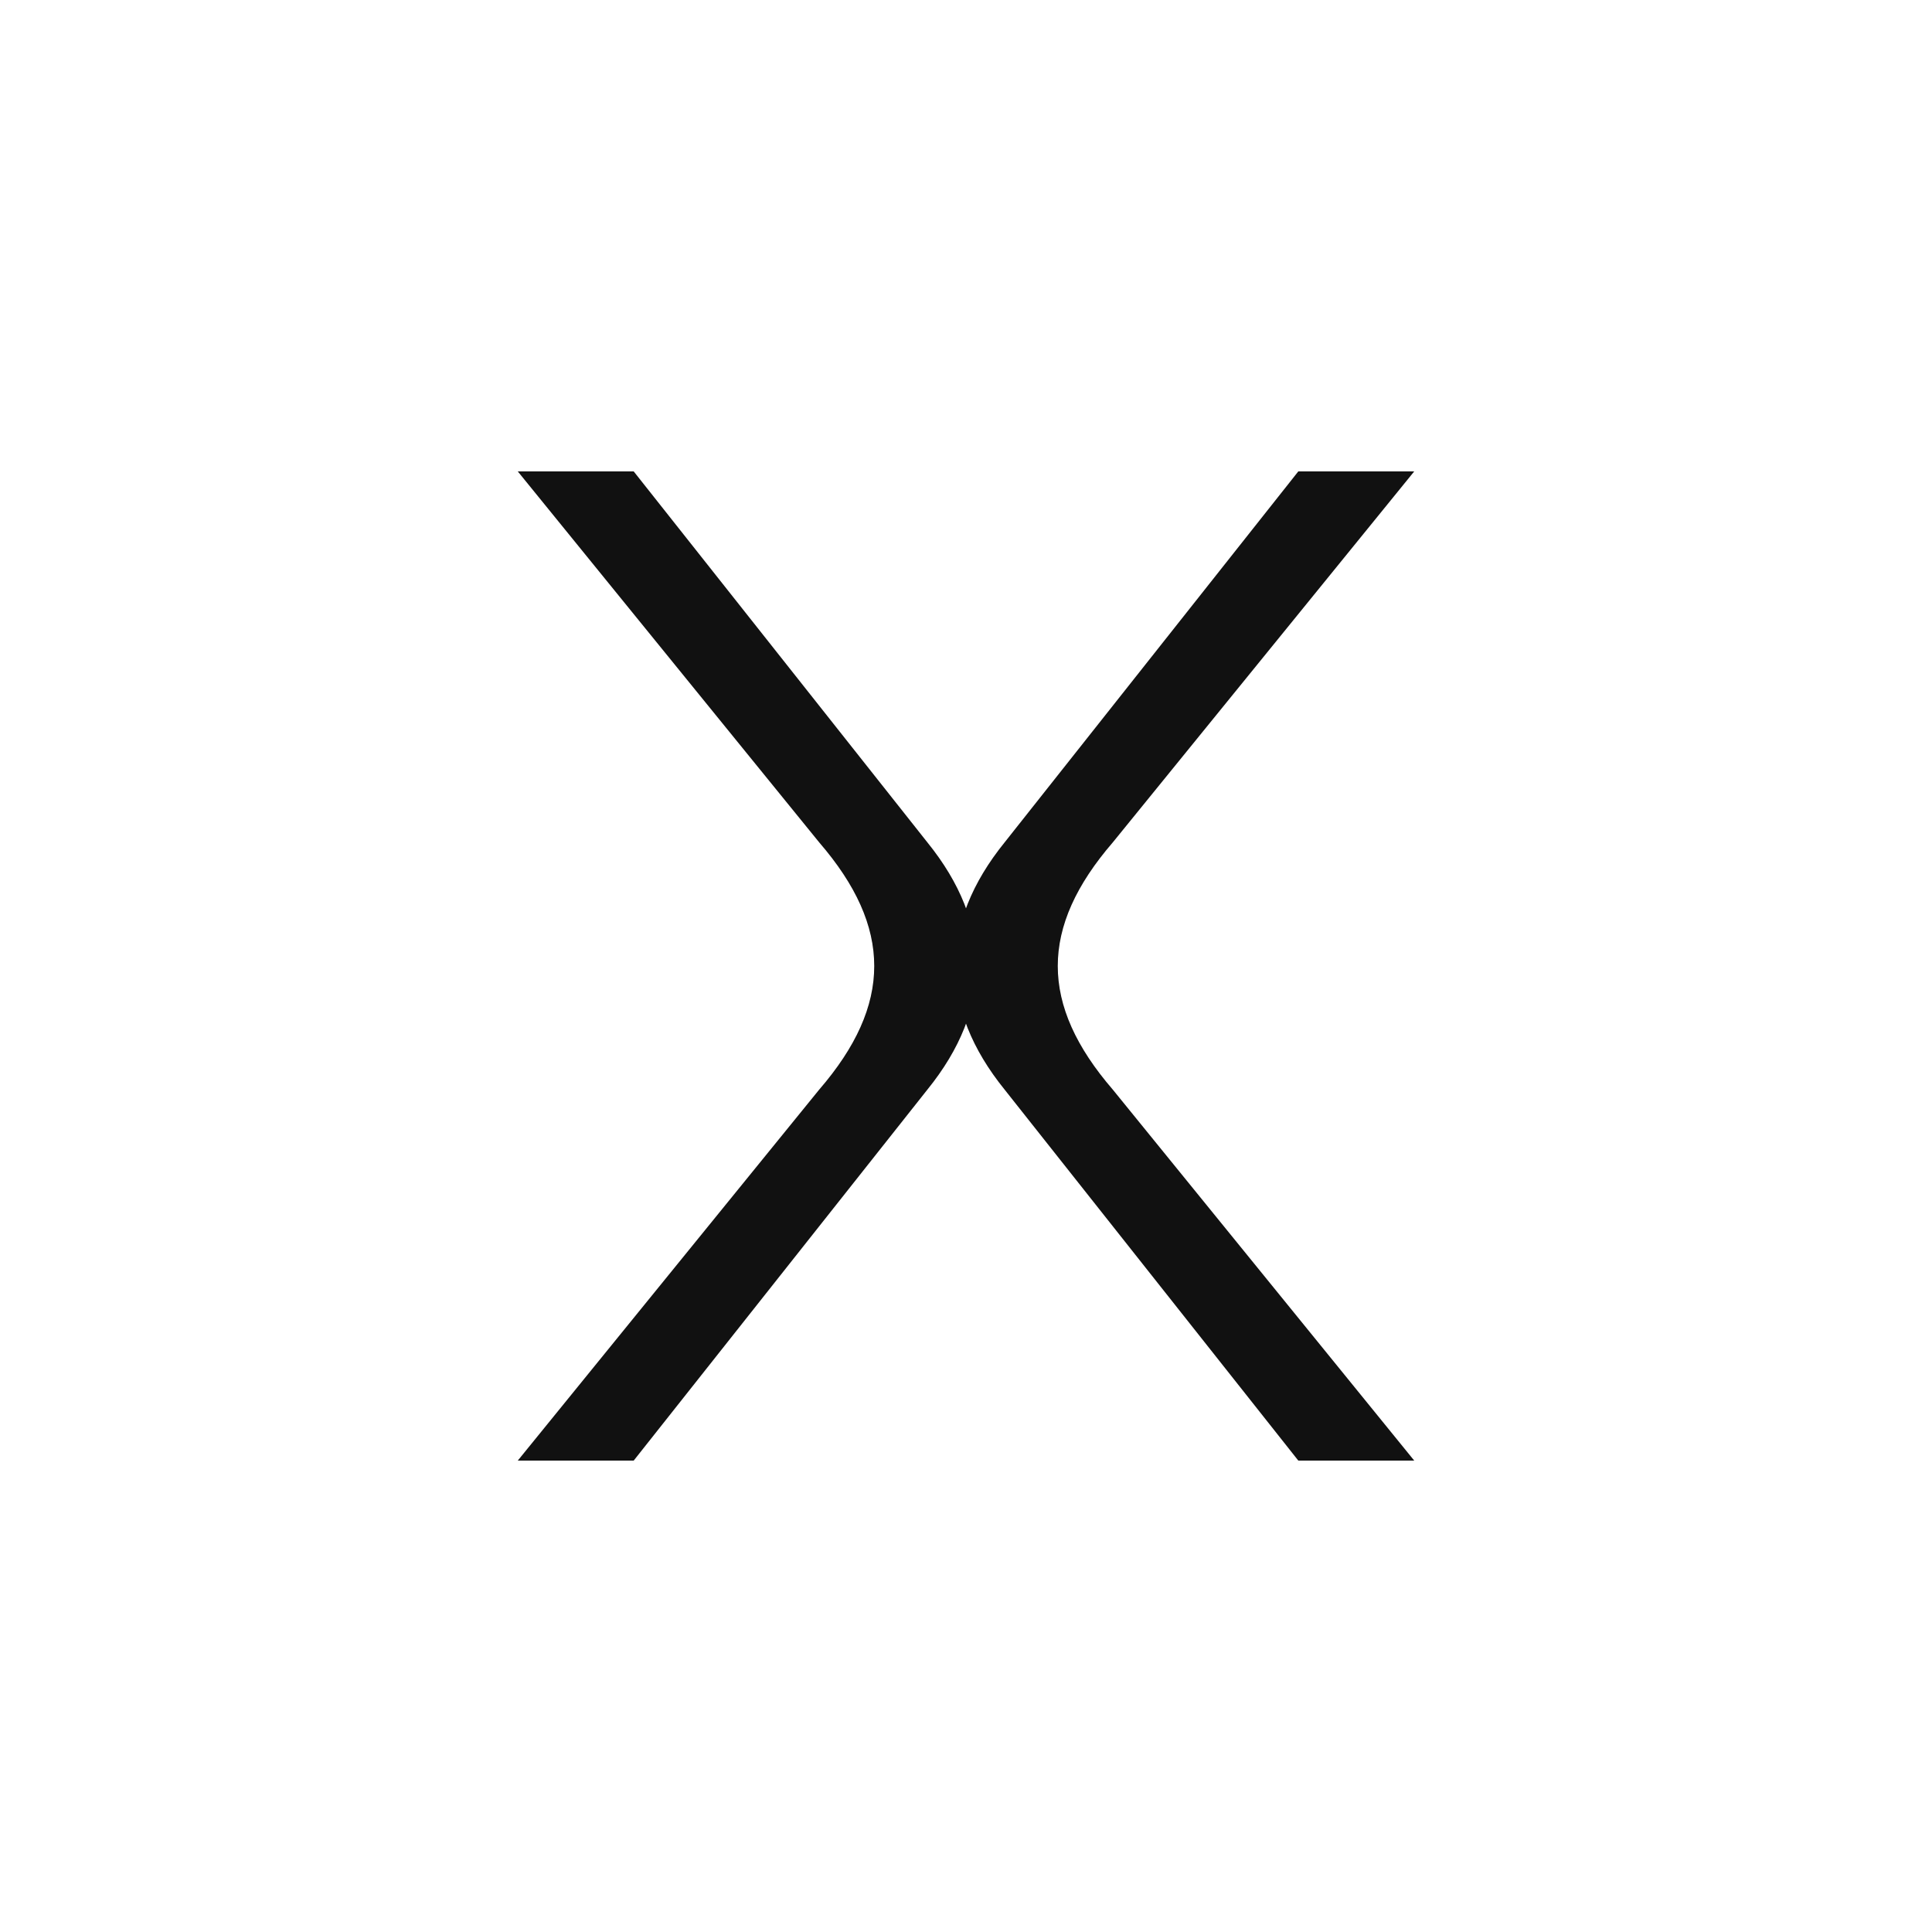
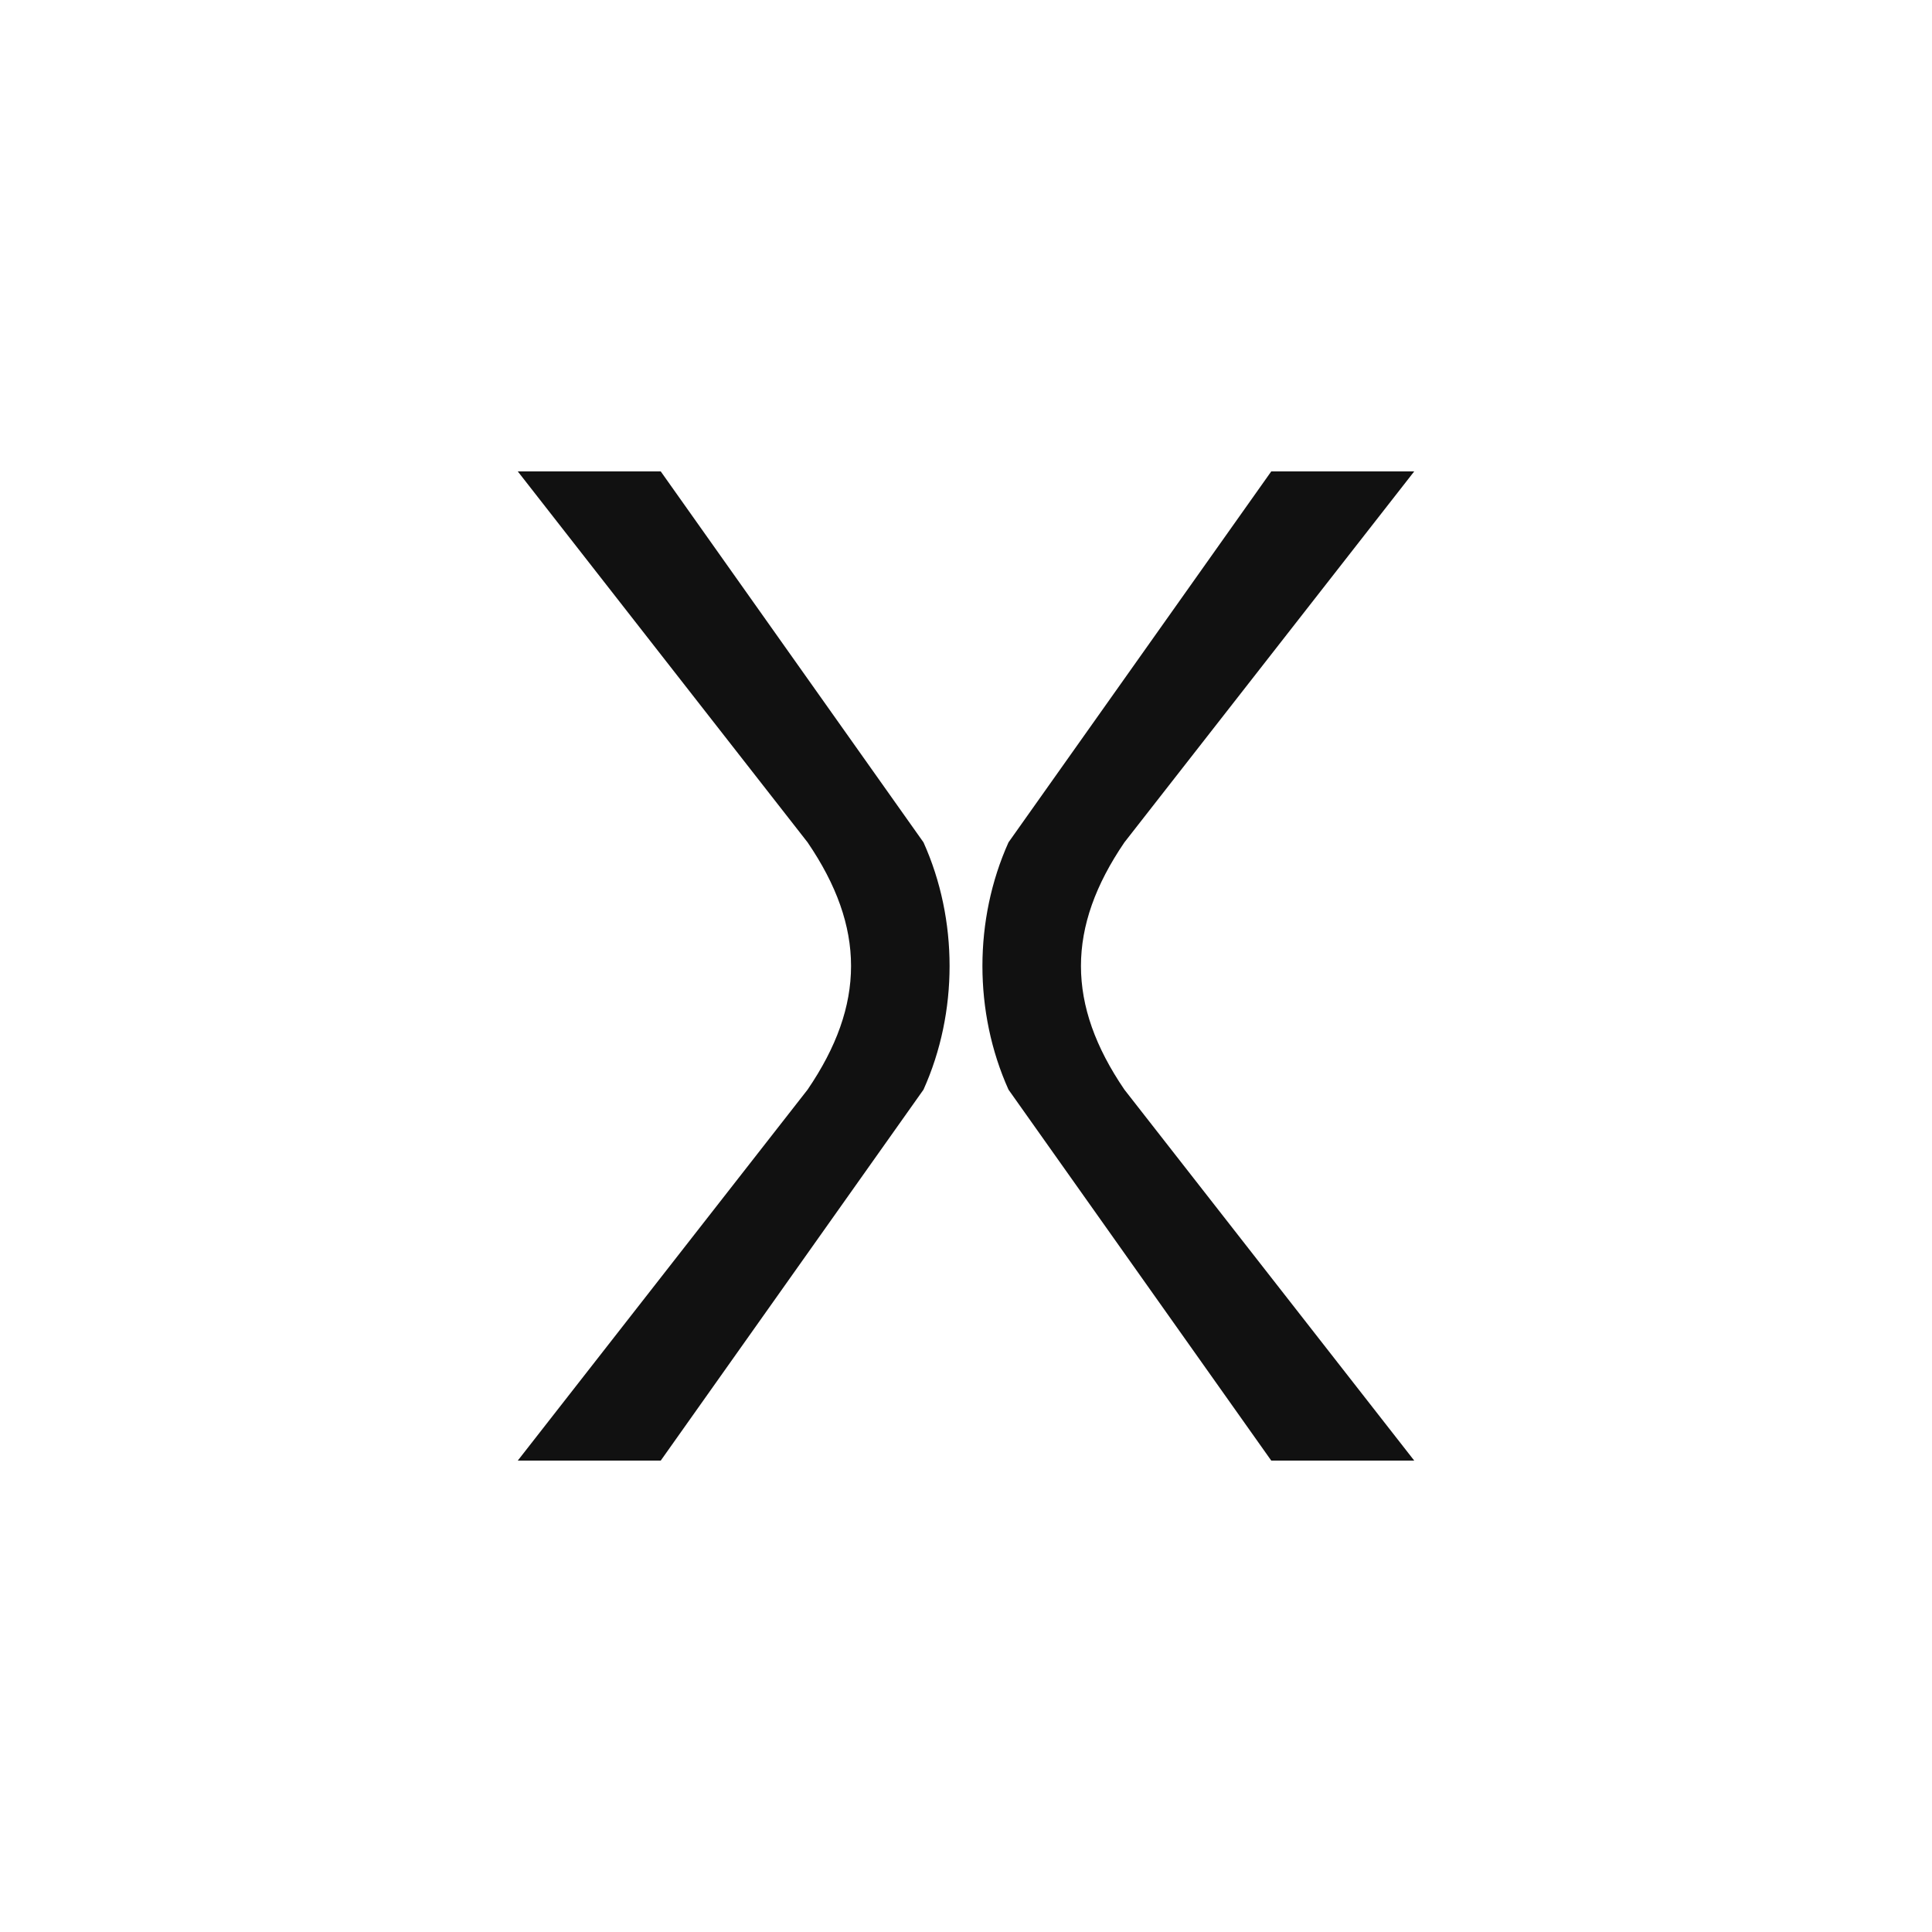
<svg xmlns="http://www.w3.org/2000/svg" viewBox="0 0 500 500" role="img" aria-labelledby="title">
  <rect width="500" height="500" fill="#fff" />
  <g fill="#111">
-     <path d="M134 122H164L240 218C257 239 257 261 240 282L164 378H134L212 282C231 260 231 240 212 218Z" />
-     <path d="M366 122H336L260 218C243 239 243 261 260 282L336 378H366L288 282C269 260 269 240 288 218Z" />
+     <path d="M134 122H171L239 218C248 238 248 262 239 282L171 378H134L209 282C224 260 224 240 209 218Z" />
+     <path d="M366 122H329L261 218C252 238 252 262 261 282L329 378H366L291 282C276 260 276 240 291 218Z" />
  </g>
</svg>
